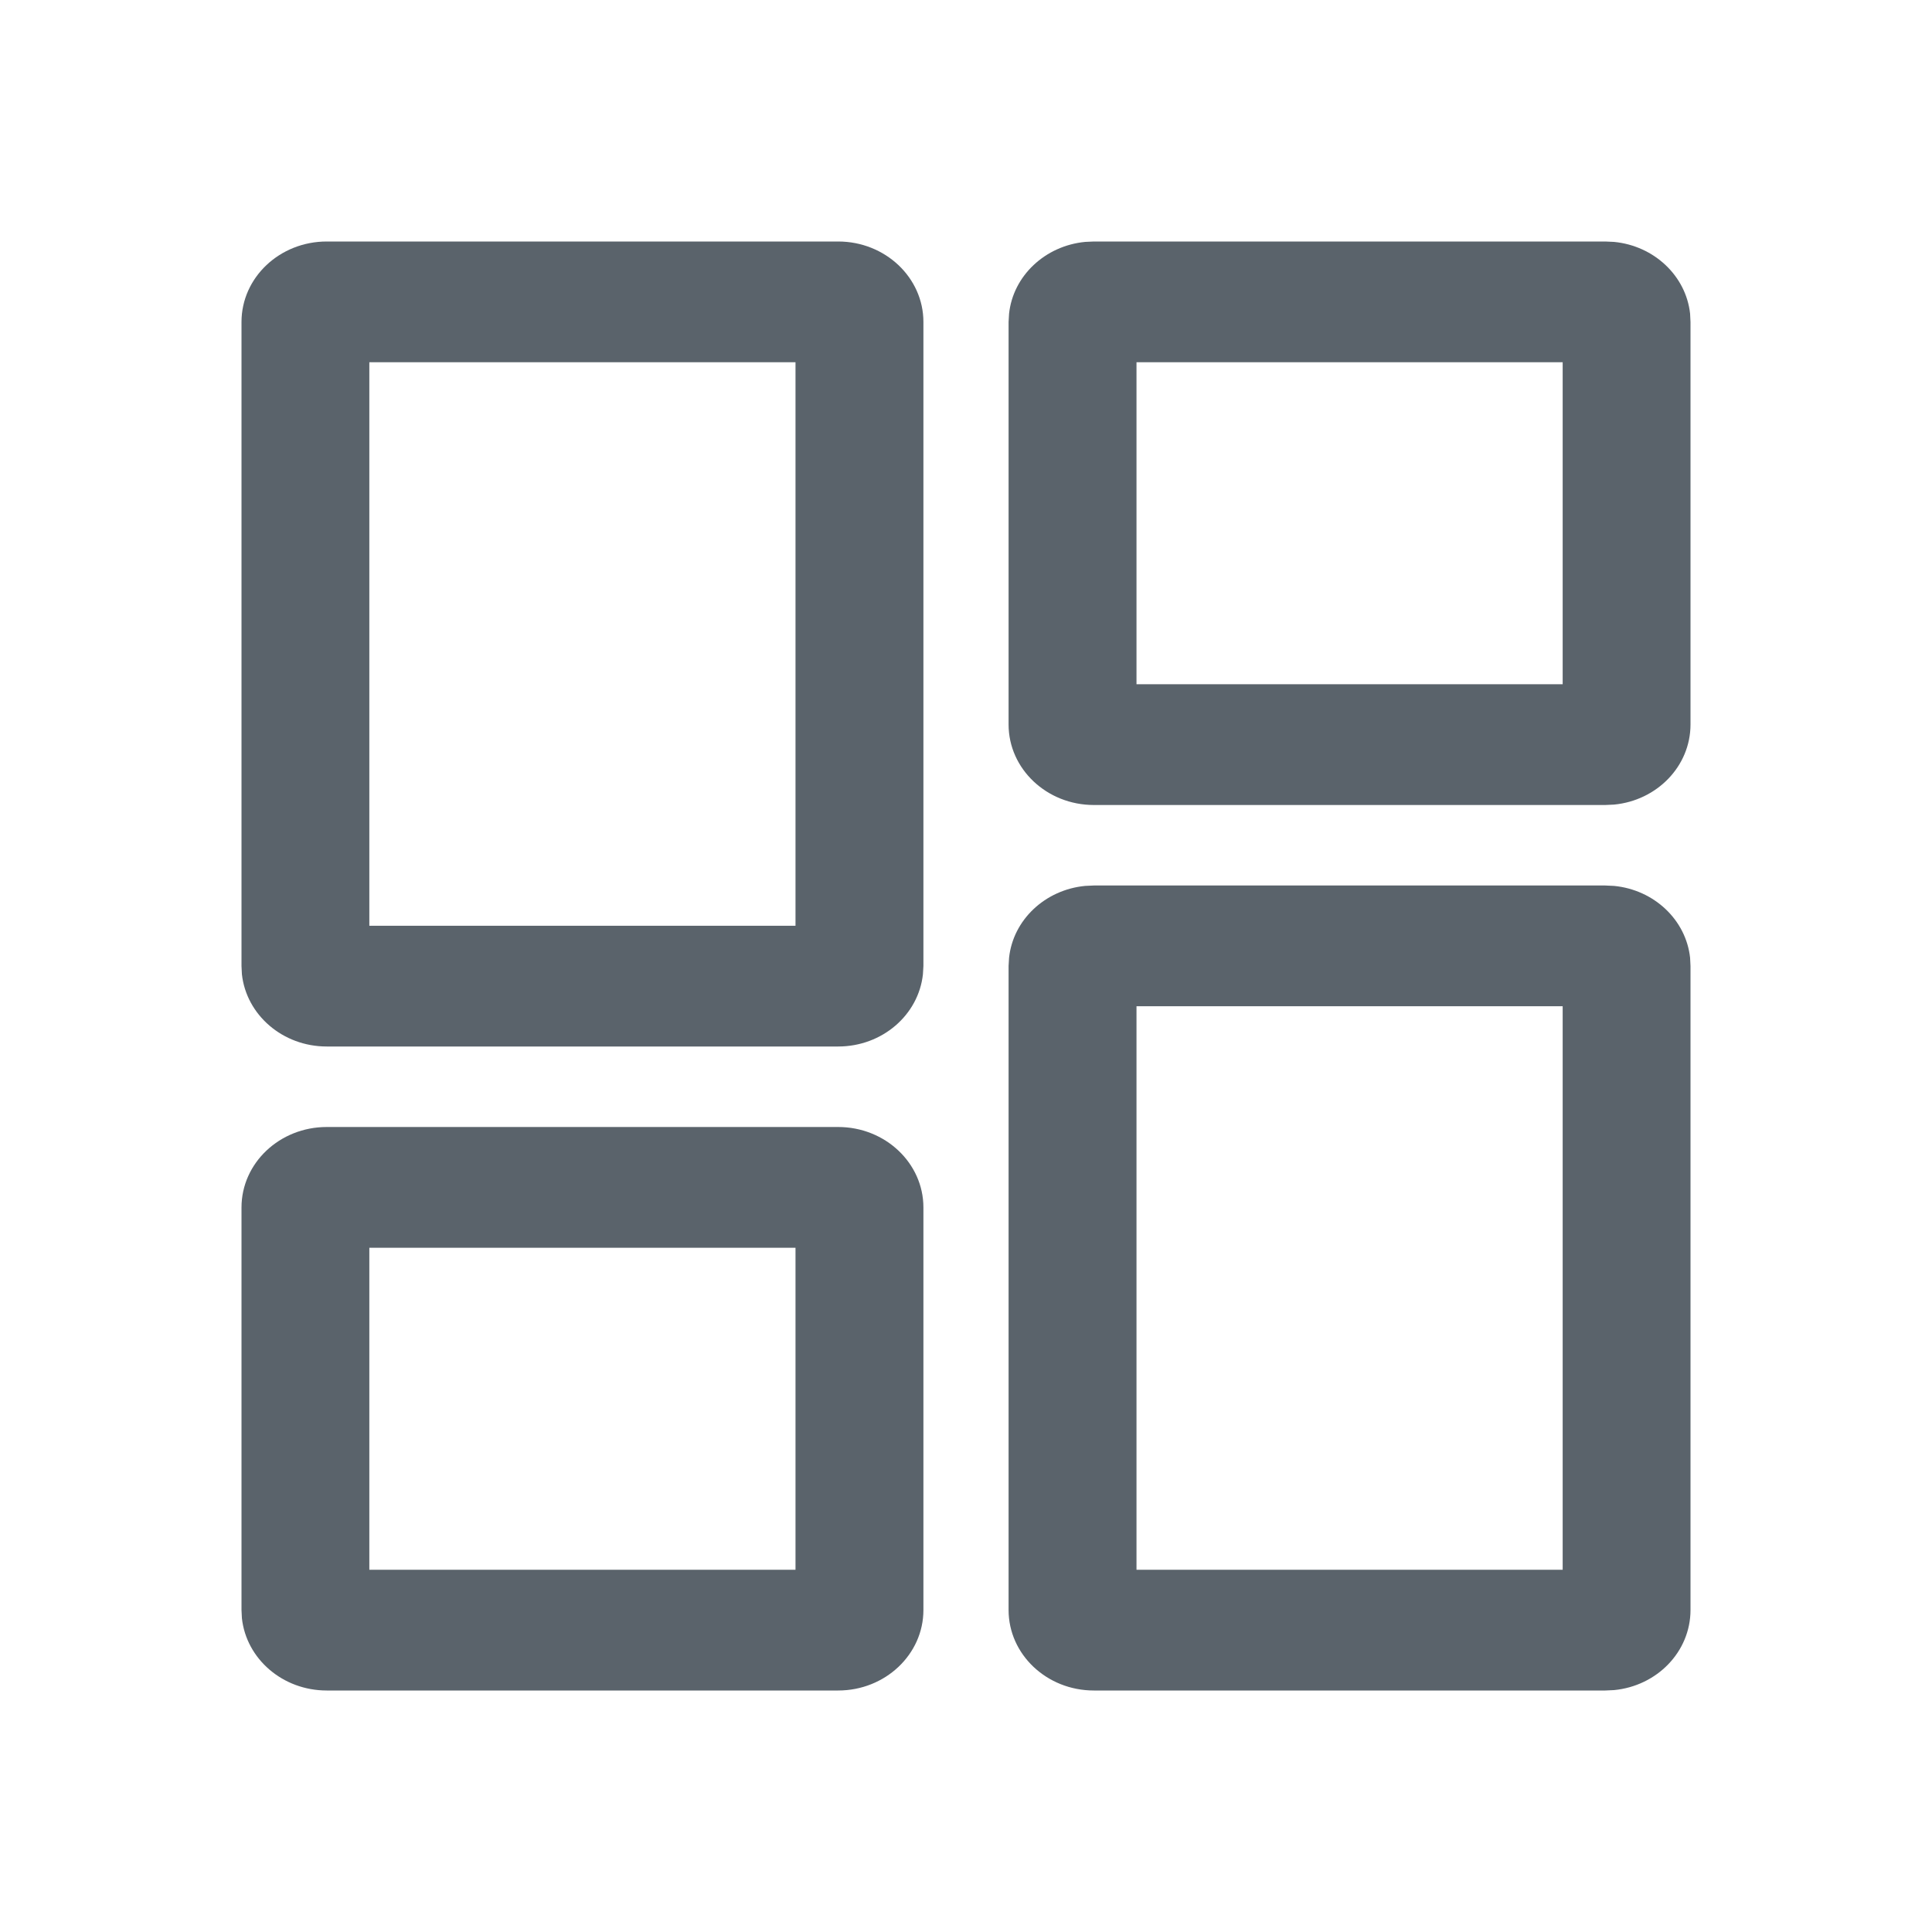
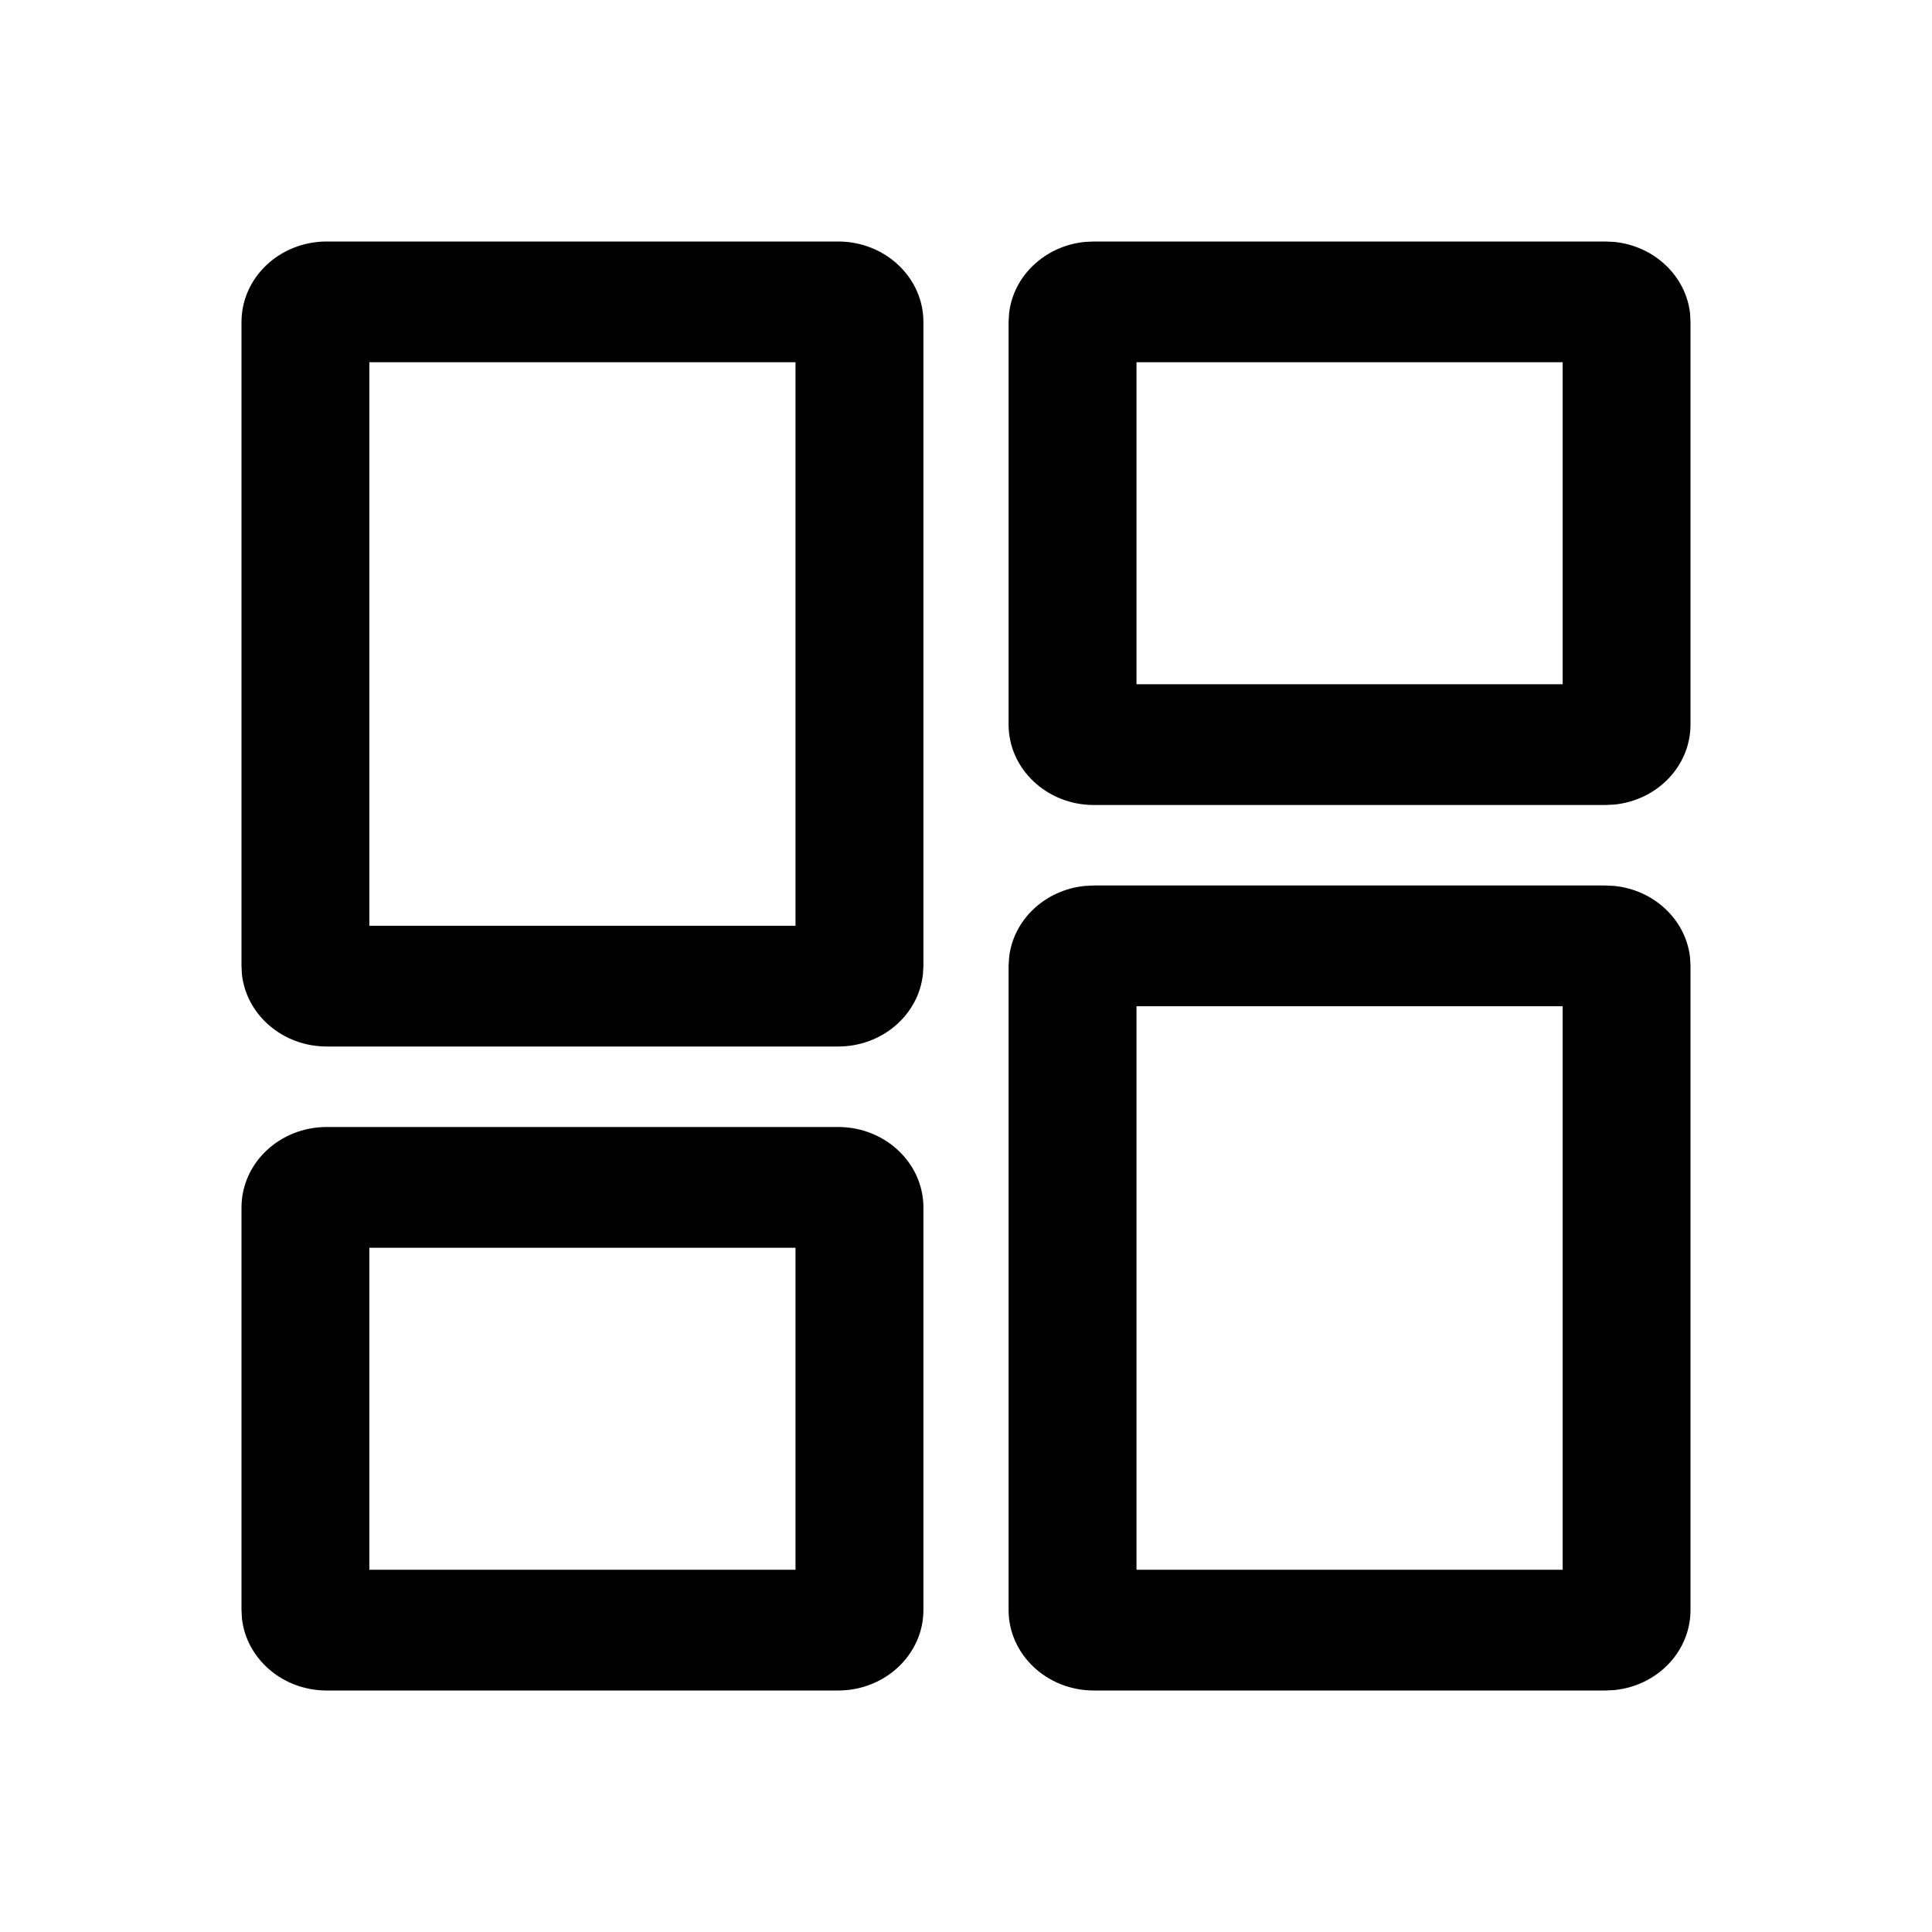
<svg xmlns="http://www.w3.org/2000/svg" width="24" height="24" viewBox="0 0 24 24" fill="none">
-   <path fill-rule="evenodd" clip-rule="evenodd" d="M10.412 14C10.996 14 11.471 14.448 11.471 15V20C11.471 20.552 10.996 21 10.412 21H4.059C3.511 21 3.06 20.607 3.005 20.102L3 20V15C3 14.448 3.474 14 4.059 14H10.412ZM4.588 19.5H9.882V15.5H4.588V19.5Z" fill="#5A636B" />
-   <path fill-rule="evenodd" clip-rule="evenodd" d="M20.05 11.005C20.548 11.053 20.944 11.427 20.995 11.898L21 12V20C21 20.518 20.584 20.944 20.05 20.995L19.941 21H13.588C13.004 21 12.529 20.552 12.529 20V12L12.535 11.898C12.585 11.427 12.982 11.053 13.48 11.005L13.588 11H19.941L20.05 11.005ZM14.118 19.5H19.412V12.5H14.118V19.5Z" fill="#5A636B" />
-   <path fill-rule="evenodd" clip-rule="evenodd" d="M10.412 3C10.996 3 11.471 3.448 11.471 4V12L11.465 12.102C11.411 12.607 10.96 13 10.412 13H4.059C3.511 13 3.06 12.607 3.005 12.102L3 12V4C3 3.448 3.474 3 4.059 3H10.412ZM4.588 11.5H9.882V4.5H4.588V11.5Z" fill="#5A636B" />
-   <path fill-rule="evenodd" clip-rule="evenodd" d="M20.05 3.005C20.548 3.053 20.944 3.427 20.995 3.897L21 4V9C21 9.518 20.584 9.944 20.05 9.995L19.941 10H13.588C13.004 10 12.529 9.552 12.529 9V4L12.535 3.897C12.585 3.427 12.982 3.053 13.48 3.005L13.588 3H19.941L20.05 3.005ZM14.118 8.5H19.412V4.5H14.118V8.5Z" fill="#5A636B" />
+   <path fill-rule="evenodd" clip-rule="evenodd" d="M10.412 14C10.996 14 11.471 14.448 11.471 15V20C11.471 20.552 10.996 21 10.412 21H4.059C3.511 21 3.06 20.607 3.005 20.102L3 20V15C3 14.448 3.474 14 4.059 14H10.412ZM4.588 19.5H9.882V15.5H4.588V19.5Z" fill="currentColor" />
+   <path fill-rule="evenodd" clip-rule="evenodd" d="M20.05 11.005C20.548 11.053 20.944 11.427 20.995 11.898L21 12V20C21 20.518 20.584 20.944 20.05 20.995L19.941 21H13.588C13.004 21 12.529 20.552 12.529 20V12L12.535 11.898C12.585 11.427 12.982 11.053 13.48 11.005L13.588 11H19.941L20.05 11.005ZM14.118 19.5H19.412V12.5H14.118V19.5Z" fill="currentColor" />
+   <path fill-rule="evenodd" clip-rule="evenodd" d="M10.412 3C10.996 3 11.471 3.448 11.471 4V12L11.465 12.102C11.411 12.607 10.96 13 10.412 13H4.059C3.511 13 3.06 12.607 3.005 12.102L3 12V4C3 3.448 3.474 3 4.059 3H10.412ZM4.588 11.5H9.882V4.5H4.588V11.5Z" fill="currentColor" />
+   <path fill-rule="evenodd" clip-rule="evenodd" d="M20.05 3.005C20.548 3.053 20.944 3.427 20.995 3.897L21 4V9C21 9.518 20.584 9.944 20.05 9.995L19.941 10H13.588C13.004 10 12.529 9.552 12.529 9V4L12.535 3.897C12.585 3.427 12.982 3.053 13.48 3.005L13.588 3H19.941L20.05 3.005ZM14.118 8.5H19.412V4.5H14.118V8.5Z" fill="currentColor" />
</svg>
